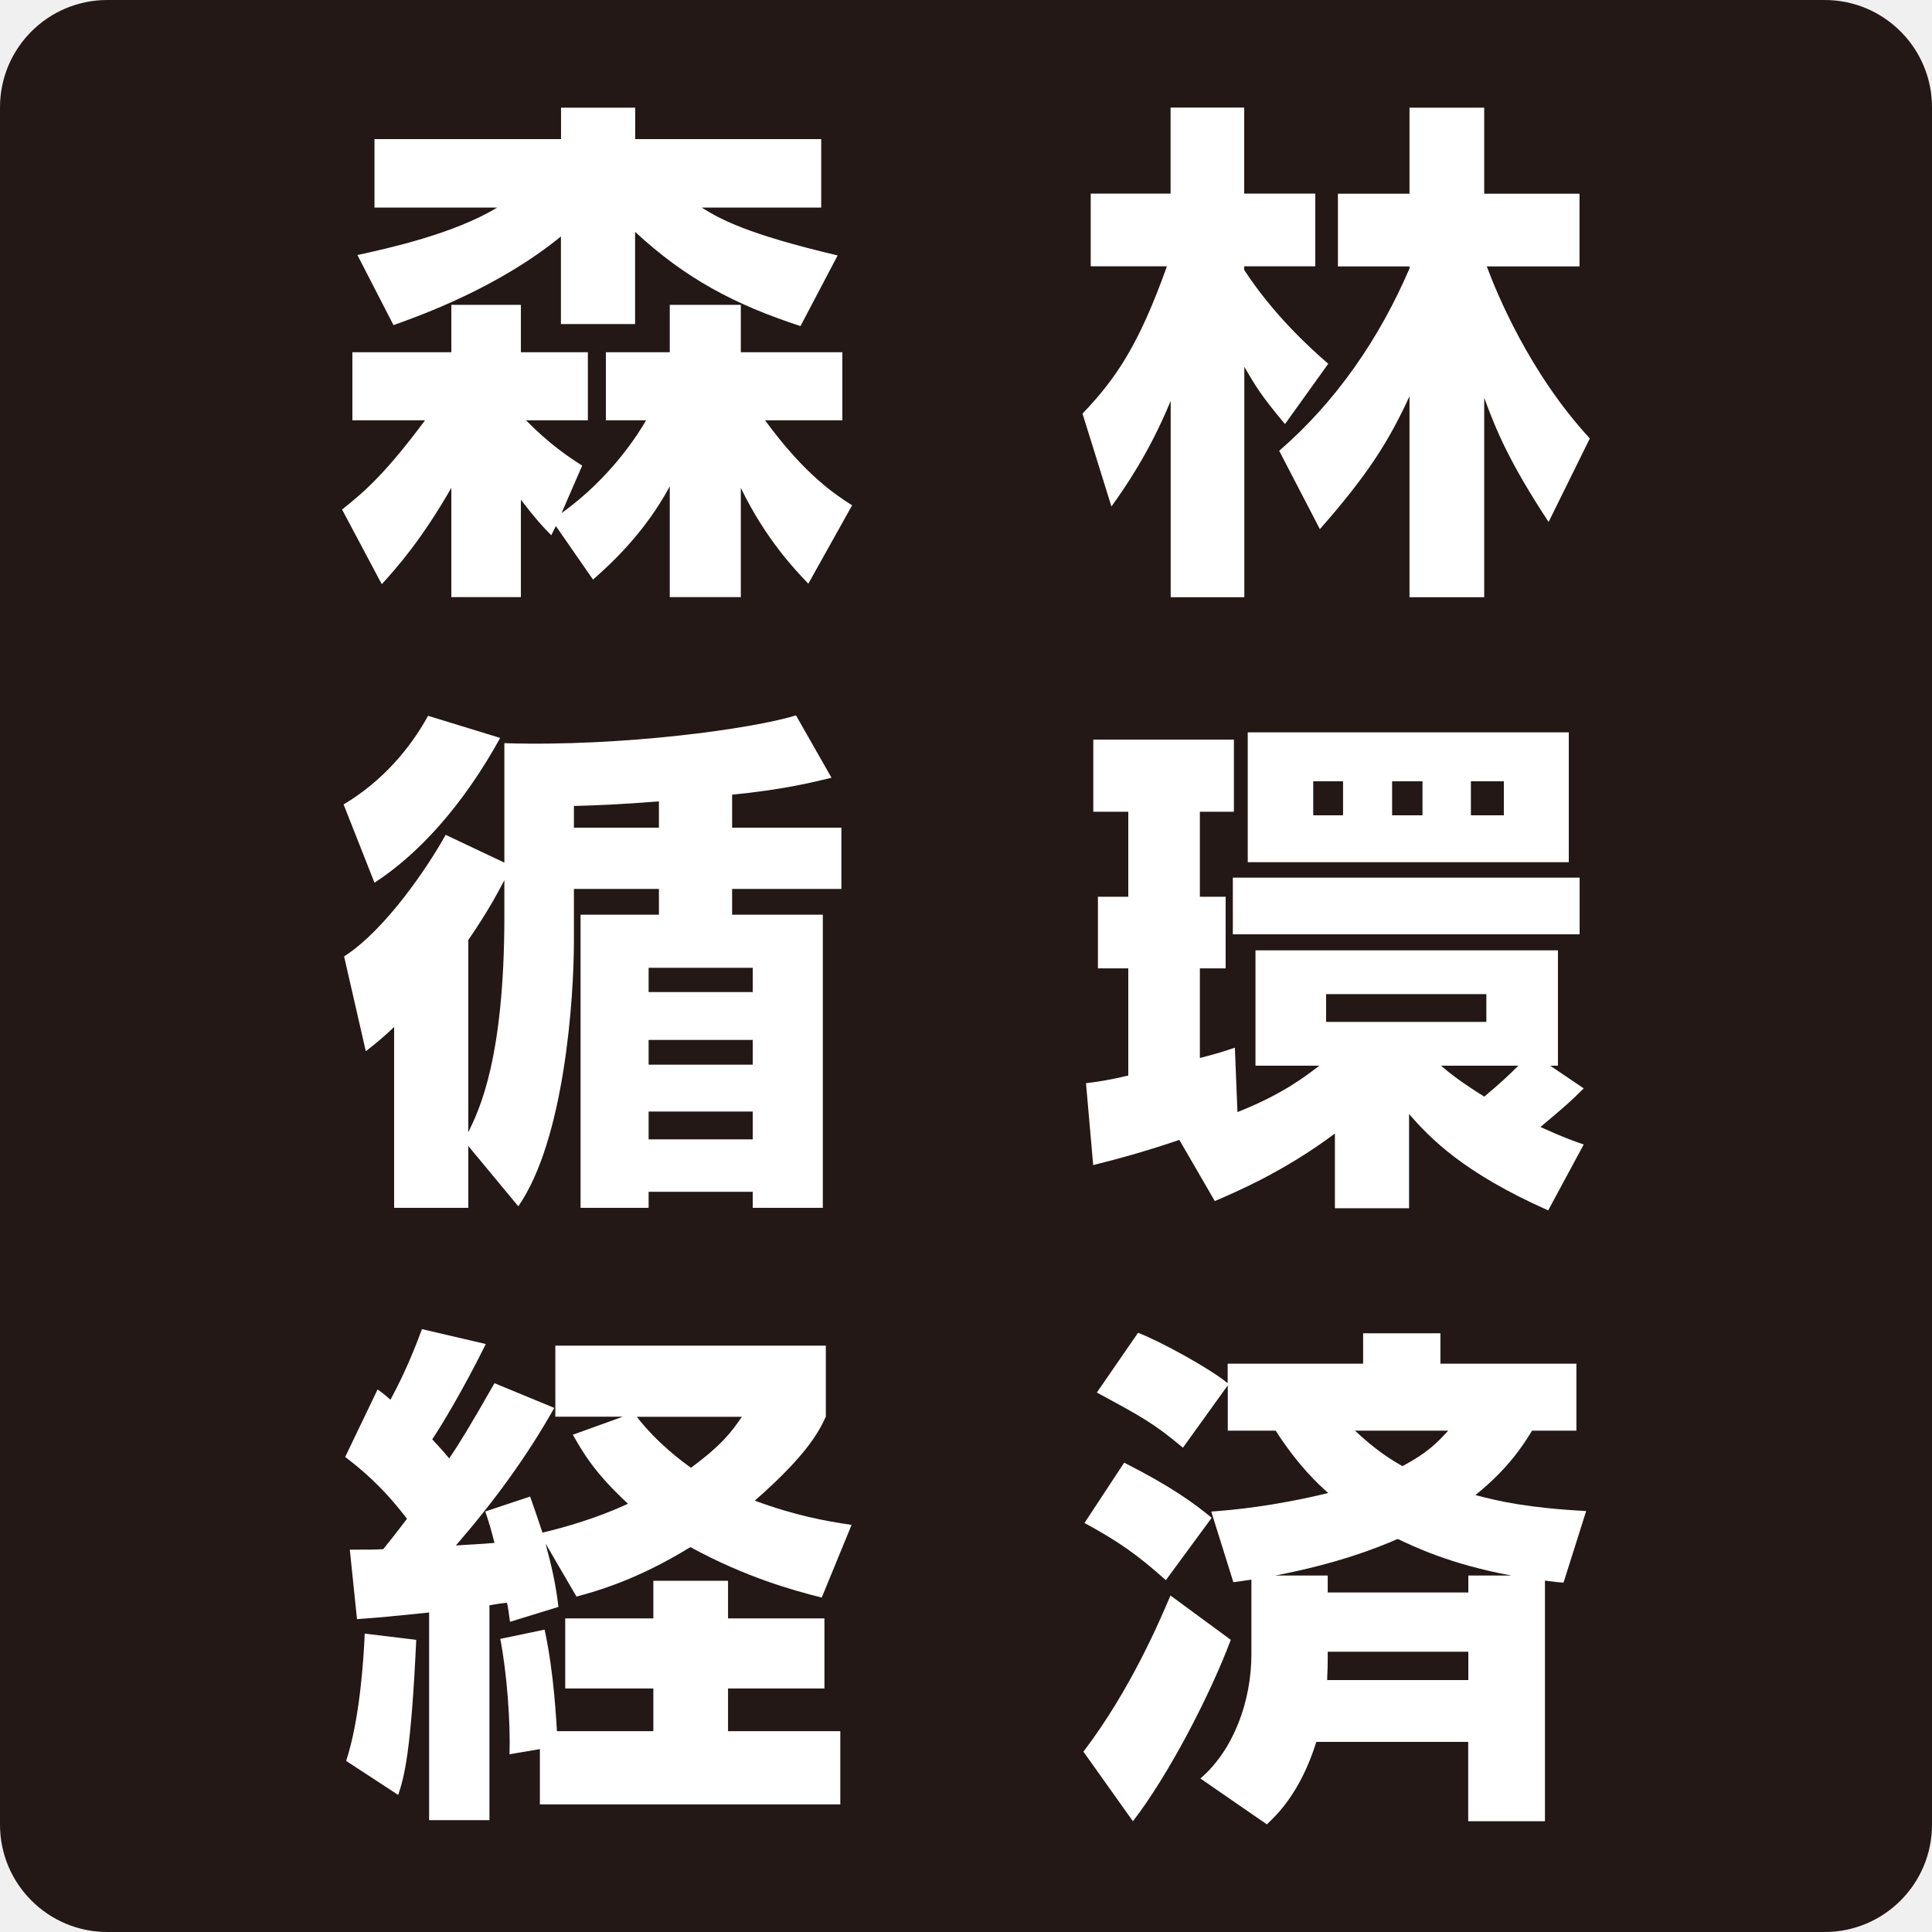
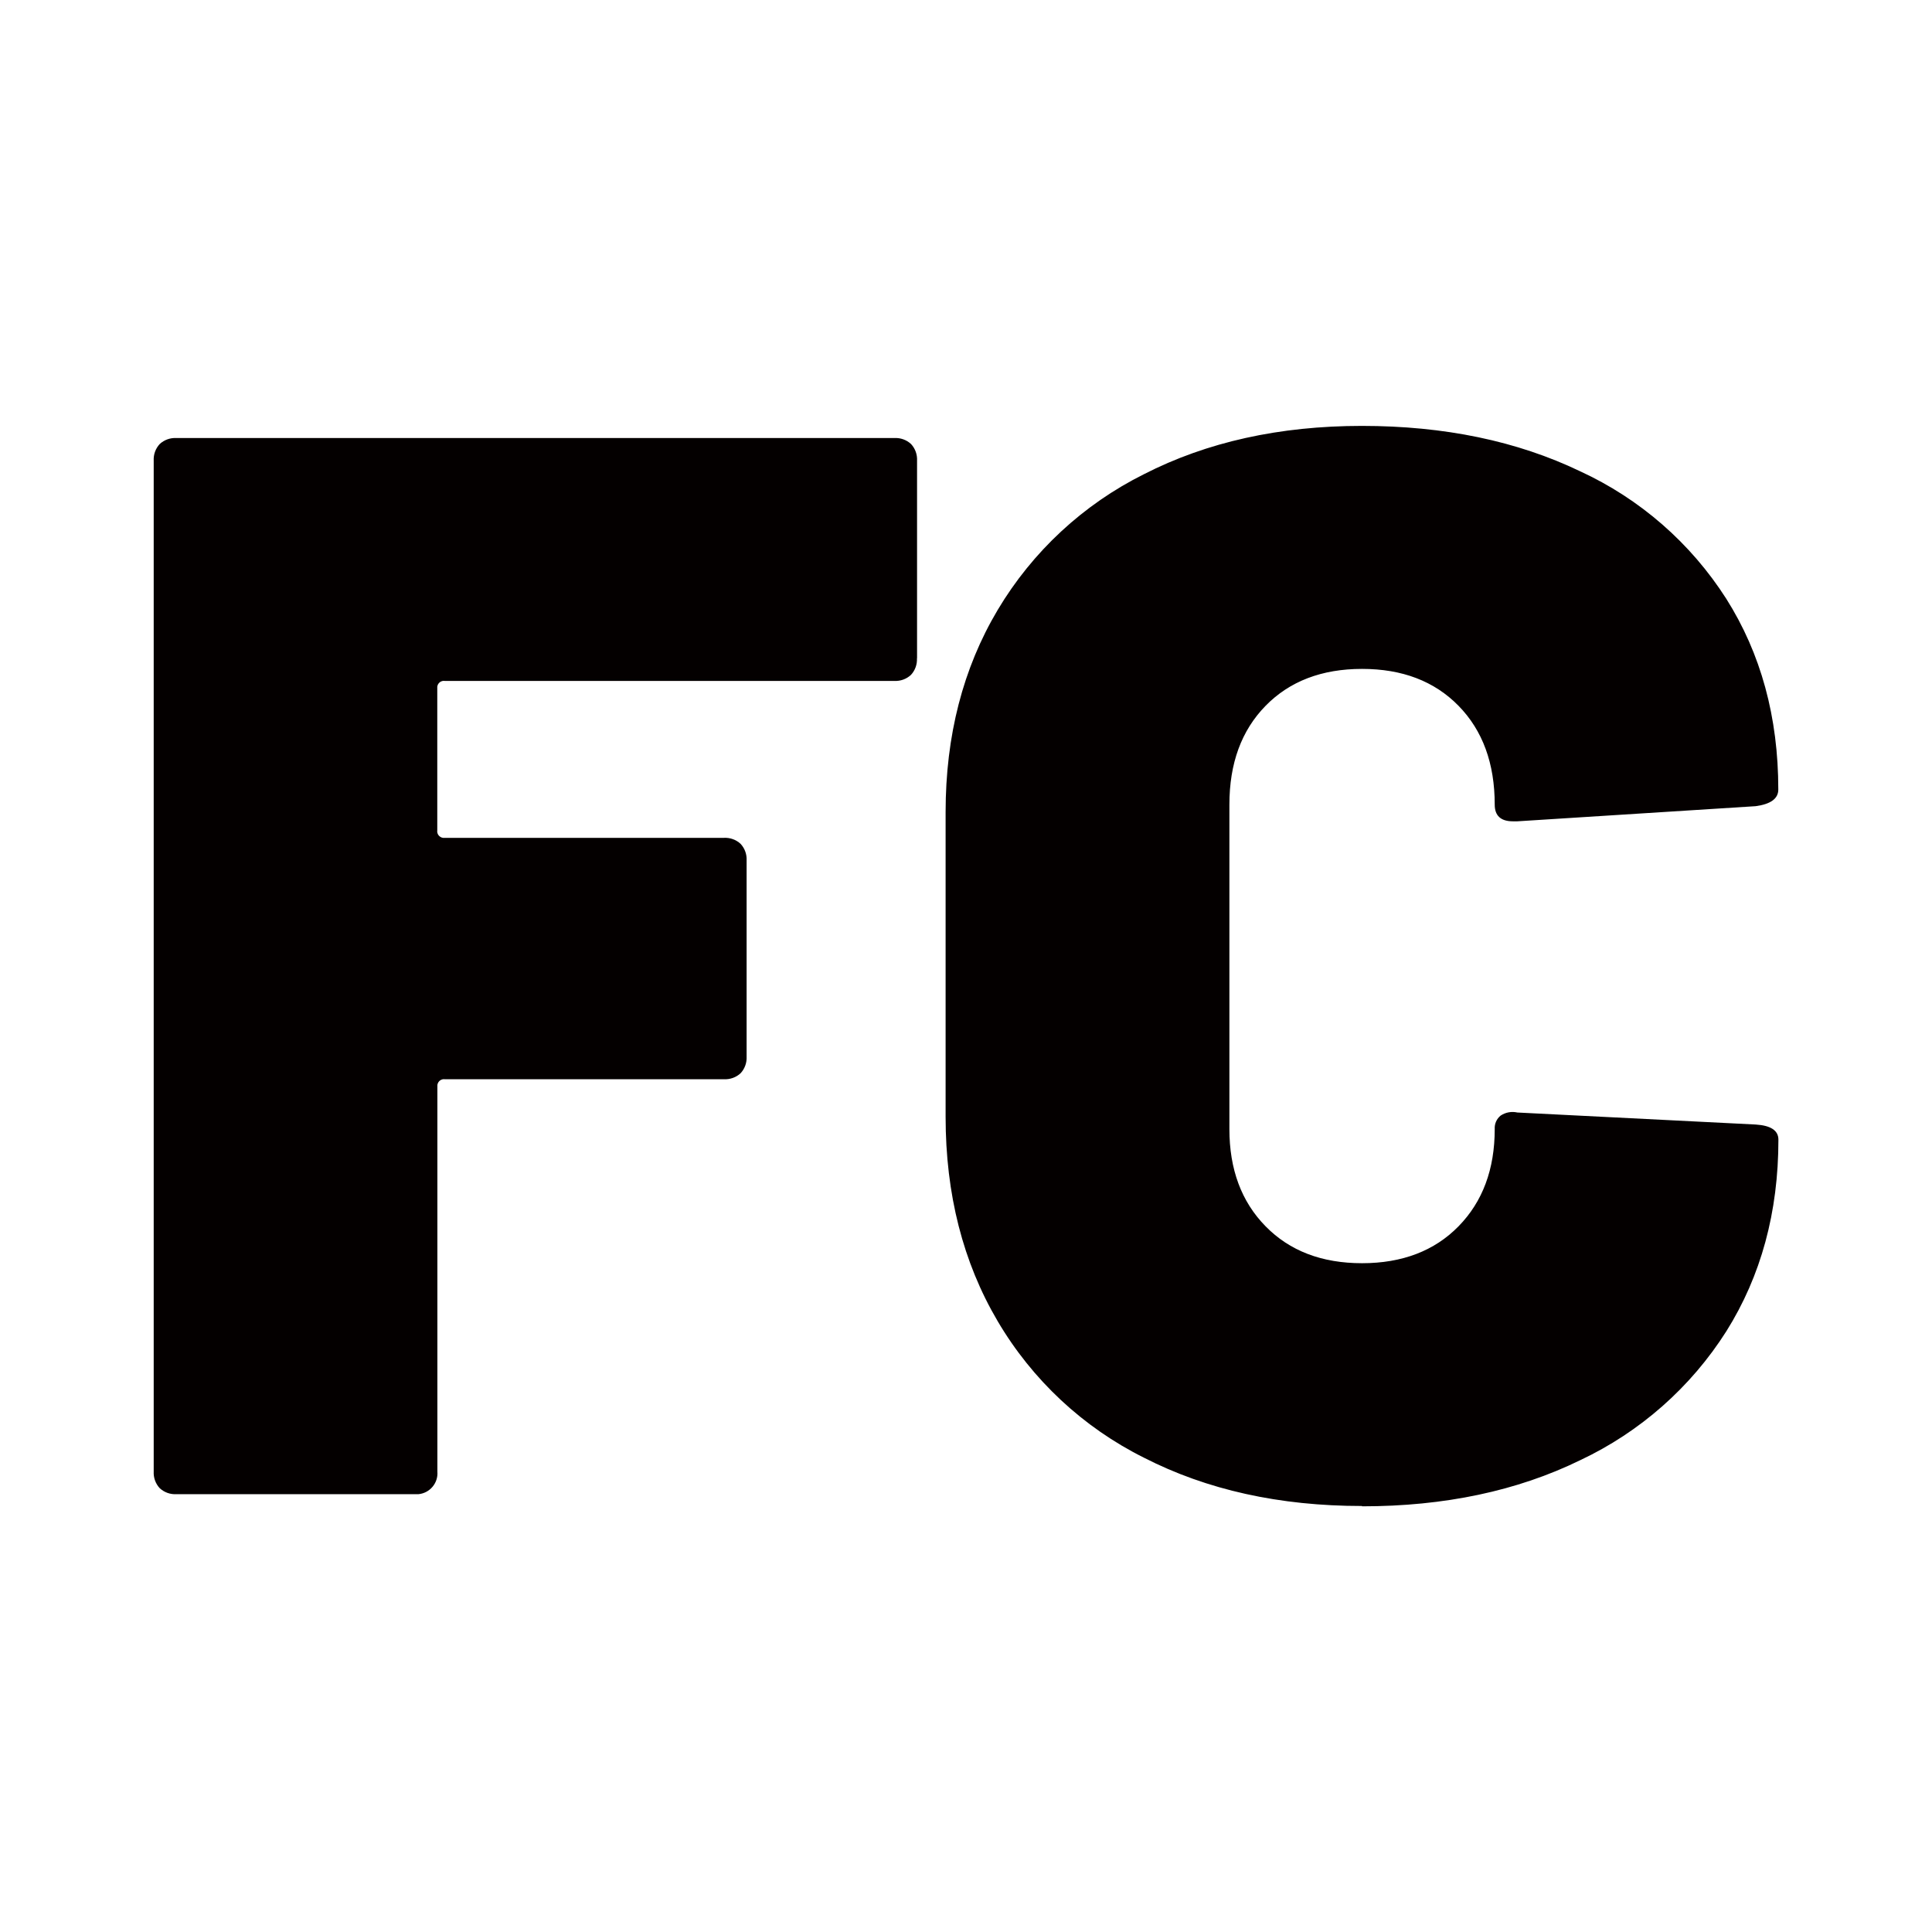
- <svg xmlns="http://www.w3.org/2000/svg" viewBox="0 0 180 180">
-   <rect fill="#231815" height="180" rx="10" width="180" />
-   <g fill="#fff">
-     <path d="m62.4 45.31c-2.35 4.37-5.52 7.25-7.15 8.69l-3.46-4.99-.43.86c-.82-.82-1.54-1.63-2.83-3.31v9.07h-6.48v-10.18c-2.78 4.85-5.04 7.39-6.48 8.98l-3.7-6.96c2.26-1.78 4.18-3.55 7.73-8.31h-6.77v-6.34h9.22v-4.42h6.48v4.42h6.24v6.34h-5.76c2.16 2.21 4.03 3.46 5.23 4.22l-1.92 4.42c4.71-3.36 7.3-7.63 7.87-8.64h-3.74v-6.34h5.95v-4.42h6.62v4.42h9.46v6.34h-7.2c3.79 5.18 6.62 6.96 8.11 7.92l-4.08 7.3c-1.15-1.2-3.98-4.13-6.29-8.93v10.18h-6.62zm-29.09-21.55c2.83-.62 8.98-1.97 13.01-4.42h-11.43v-6.38h17.38v-2.93h6.91v2.93h17.33v6.38h-11.14c1.78 1.1 4.18 2.45 12.67 4.46l-3.46 6.58c-6.19-2.02-10.75-4.46-15.41-8.78v8.59h-6.91v-8.16c-5.81 4.75-13.01 7.34-15.6 8.26l-3.36-6.53z" />
-     <path d="m100.85 38.54c3.17-3.31 5.28-6.48 7.87-13.73h-7.1v-6.77h7.44v-8.02h6.86v8.02h6.62v6.77h-6.62v.34c2.69 4.13 6.1 7.25 7.83 8.74l-4.03 5.62c-2.26-2.69-2.74-3.55-3.79-5.33v21.46h-6.86v-18.29c-2.02 4.9-4.32 8.16-5.52 9.84l-2.69-8.64zm18.33 3.46c5.33-4.61 9.36-10.51 12.14-16.99v-.19h-6.67v-6.77h6.67v-8.02h6.96v8.02h8.88v6.77h-8.64c.91 2.45 3.94 9.89 9.6 16.03l-3.84 7.78c-3.7-5.62-4.9-8.59-6-11.57v18.58h-6.96v-18.72c-1.97 4.27-3.89 7.3-8.35 12.38z" />
-     <path d="m32.01 74.95c3.55-2.11 6.19-5.18 7.87-8.26l6.72 2.06c-3.46 6.29-7.63 10.85-11.71 13.49l-2.88-7.3zm14.98-5.71c10.99.34 23.14-1.34 27.17-2.59l3.31 5.81c-1.97.48-4.51 1.1-9.26 1.58v3.07h10.18v5.71h-10.18v2.4h8.45v27.31h-6.53v-1.49h-9.7v1.49h-6.34v-27.31h7.3v-2.4h-7.92v4.85c0 5.28-.86 18.48-5.18 24.72l-4.66-5.62v5.76h-6.91v-16.85c-1.1 1.06-1.73 1.54-2.64 2.26l-2.02-8.83c3.89-2.5 7.87-8.45 9.46-11.33l5.47 2.59v-11.14zm0 12.77c-.62 1.15-1.39 2.69-3.36 5.57v17.91c1.01-2.06 3.36-6.86 3.36-20.11v-3.36zm6.48-4.9h7.92v-2.45c-3.55.29-5.95.38-7.92.43zm6.96 13.06v2.26h9.7v-2.26zm0 6.72v2.3h9.7v-2.3zm0 6.67v2.59h9.7v-2.59z" />
-     <path d="m109.87 106.2c-2.64.91-5.33 1.68-8.02 2.35l-.67-7.63c1.06-.14 1.97-.24 3.94-.72v-9.98h-2.83v-6.67h2.83v-7.92h-3.26v-6.72h13.1v6.72h-3.17v7.92h2.4v6.67h-2.4v8.35c1.68-.43 2.4-.67 3.26-.96l.24 6c4.27-1.68 6.43-3.41 7.63-4.32h-5.95v-10.75h28.18v10.75h-.72l3.12 2.11c-1.25 1.25-1.63 1.58-4.03 3.6 2.11.96 3.07 1.3 4.03 1.63l-3.31 6.14c-7.87-3.5-10.95-6.67-12.96-8.98v8.78h-6.91v-6.96c-4.75 3.55-9.17 5.42-11.19 6.29l-3.31-5.71zm37.3-24.43v5.28h-32.31v-5.28zm-1.01-13.54v12.1h-29.91v-12.1zm-23.81 4.56v3.17h2.78v-3.17zm1.2 19.83v2.59h14.93v-2.59zm6.15-19.83v3.17h2.83v-3.17zm4.56 26.5c.77.67 1.87 1.54 4.03 2.88 1.54-1.3 2.26-1.97 3.17-2.88zm2.78-26.5v3.17h3.07v-3.17z" />
-     <path d="m32.59 144.38c1.78 0 2.26 0 3.12-.05 1.39-1.73 1.87-2.4 2.21-2.83-2.35-3.07-4.27-4.61-5.76-5.76l3.02-6.29c.67.48.86.67 1.2.96.67-1.25 1.78-3.41 2.93-6.58l5.95 1.39c-2.11 4.27-4.18 7.68-4.99 8.88.48.53.96 1.01 1.58 1.78.82-1.2 1.87-2.88 4.22-7.01l5.57 2.3c-2.59 4.61-5.71 8.83-9.17 12.82 1.34-.1 1.97-.1 3.6-.24-.29-1.15-.48-1.82-.86-2.93l4.18-1.39c.29.82.53 1.49 1.15 3.36.38-.1 4.13-.91 7.97-2.69-3.12-2.88-4.18-4.75-5.14-6.43l4.66-1.68h-6.29v-6.62h25.2v6.62c-.62 1.34-1.73 3.55-6.62 7.82 3.74 1.39 6.67 1.92 9.02 2.26l-2.78 6.77c-2.69-.67-7.15-1.92-12.24-4.7-4.9 3.02-8.64 4.08-10.61 4.61l-2.88-4.94c.58 2.21.91 3.55 1.2 5.9l-4.51 1.39c-.14-.86-.14-1.2-.29-1.78-.48.05-.82.1-1.63.24v20.02h-5.62v-19.35c-3.22.34-4.7.48-6.72.62l-.67-6.48zm6.19 8.4c-.48 10.42-1.1 12.72-1.68 14.45l-4.85-3.17c1.25-3.79 1.63-9.36 1.73-11.86zm11.52 10.18-2.83.48c.1-2.93-.24-7.58-.86-10.75l4.13-.86c.91 4.18 1.1 8.88 1.15 9.46h8.98v-3.98h-8.21v-6.53h8.21v-3.5h6.96v3.5h8.98v6.53h-8.98v3.98h10.46v6.82h-27.99v-5.14zm9.03-30.96c1.97 2.54 4.32 4.22 5.04 4.75 2.93-2.16 3.79-3.36 4.75-4.75z" />
-     <path d="m114.67 152.78c-1.97 5.23-5.81 12.62-9.12 16.9l-4.61-6.48c4.42-5.81 7.15-12.29 8.11-14.55zm-9.94-16.51c4.37 2.21 6.53 3.79 8.16 5.14l-4.27 5.81c-2.64-2.35-4.32-3.55-7.58-5.33l3.7-5.62zm17.91 26.02c-1.49 4.75-3.7 6.82-4.61 7.68l-6.19-4.27c3.12-2.69 4.75-7.25 4.75-11.57v-6.96c-.24.05-.38.05-1.68.24l-2.06-6.58c1.92-.14 5.76-.48 10.9-1.73-.82-.72-2.74-2.45-4.9-5.81h-4.46v-4.22l-4.18 5.81c-2.69-2.26-3.84-2.88-8.02-5.14l3.84-5.57c2.11.82 6.67 3.31 8.35 4.7v-1.82h12.62v-2.83h7.2v2.83h12.67v6.24h-4.13c-.77 1.25-2.16 3.5-5.28 6 2.16.58 4.9 1.2 10.32 1.49l-2.11 6.67c-.62-.05-.72-.05-1.73-.19v22.42h-7.15v-7.39h-14.16zm14.16-13.92v-1.58h4.03c-5.81-1.06-9.26-2.78-10.61-3.41-1.97.86-5.62 2.3-11.42 3.41h4.9v1.58zm0 8.16v-2.64h-13.1v.77c0 .96-.05 1.39-.05 1.87zm-10.56-23.24c1.97 1.87 3.5 2.78 4.42 3.31 2.35-1.25 3.26-2.21 4.27-3.31z" />
+ <svg xmlns="http://www.w3.org/2000/svg" id="_レイヤー_2" data-name="レイヤー 2" viewBox="0 0 180 180">
+   <defs>
+     <style>
+       .cls-1 {
+         fill: #fff;
+       }
+ 
+       .cls-2 {
+         fill: #040000;
+       }
+     </style>
+   </defs>
+   <g id="_レイヤー_1-2" data-name="レイヤー 1">
+     <rect class="cls-1" width="180" height="180" />
+     <path id="_パス_34667" data-name="パス 34667" class="cls-2" d="M85.43,61.33c.03.57-.17,1.13-.56,1.55-.42.39-.98.59-1.55.56h-41.88c-.34-.05-.65.19-.7.53,0,.06,0,.12,0,.18v13.21c-.05.34.19.65.53.7.06,0,.12,0,.18,0h26c.57-.03,1.13.17,1.55.56.39.42.59.98.56,1.55v18.27c.03.57-.17,1.13-.56,1.55-.42.39-.98.59-1.55.56h-26c-.34-.05-.65.19-.7.53,0,.06,0,.12,0,.18v35.84c.09,1.07-.7,2.01-1.77,2.11-.11,0-.23,0-.34,0h-22.21c-.57.03-1.13-.17-1.55-.56-.39-.42-.59-.98-.56-1.55V42.92c-.03-.57.17-1.13.56-1.55.42-.39.98-.59,1.55-.56h66.9c.57-.03,1.13.17,1.55.56.39.42.59.98.56,1.55v18.41ZM126.89,140.31c-7.68,0-14.45-1.5-20.31-4.5-5.68-2.83-10.41-7.25-13.63-12.72-3.23-5.48-4.85-11.83-4.85-19.04v-28.39c0-7.12,1.62-13.4,4.85-18.83,3.24-5.44,7.97-9.83,13.63-12.65,5.86-3,12.63-4.5,20.31-4.5s14.45,1.41,20.31,4.22c5.59,2.57,10.32,6.7,13.63,11.88,3.23,5.11,4.85,11.03,4.85,17.78,0,.84-.7,1.36-2.11,1.55l-22.2,1.41h-.42c-1.12,0-1.69-.52-1.69-1.55,0-3.84-1.12-6.91-3.37-9.21-2.25-2.3-5.25-3.44-8.99-3.44-3.75,0-6.75,1.15-8.99,3.44-2.25,2.3-3.37,5.36-3.37,9.21v30.22c0,3.75,1.12,6.77,3.37,9.06,2.25,2.3,5.25,3.44,8.99,3.44s6.75-1.15,8.99-3.44c2.25-2.3,3.37-5.32,3.37-9.06-.03-.49.18-.96.56-1.26.46-.3,1.01-.4,1.55-.28l22.21,1.12c1.41.09,2.11.56,2.11,1.41,0,6.75-1.62,12.7-4.85,17.85-3.31,5.22-8.04,9.39-13.63,12.02-5.86,2.86-12.63,4.29-20.31,4.29Z" />
  </g>
</svg>
